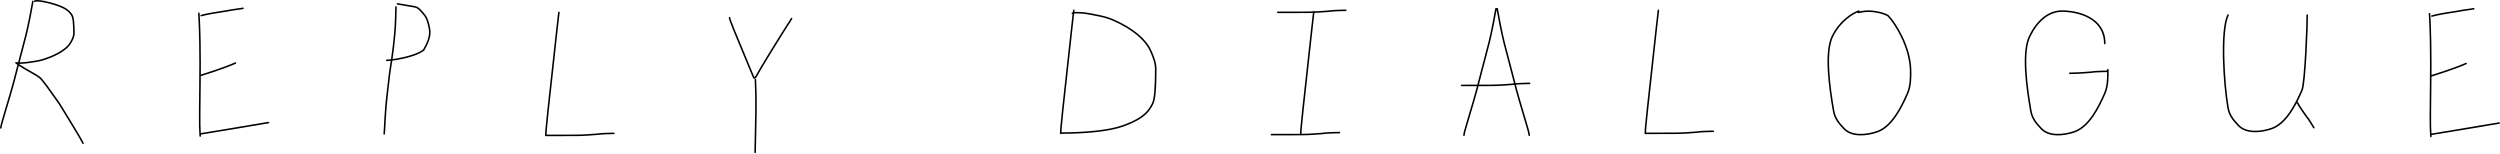
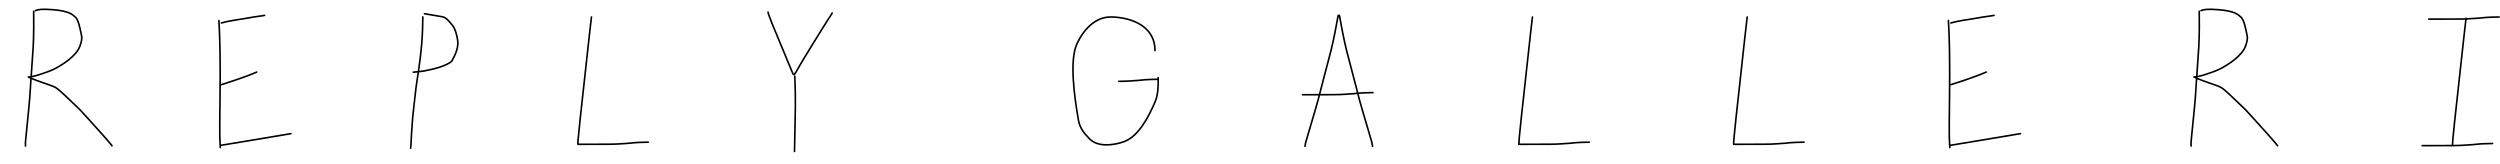
- <svg xmlns="http://www.w3.org/2000/svg" width="1578" height="97" viewBox="0 0 1578 97" fill="none">
-   <path d="M21.703 0.26C23.39 -0.252 26.112 -0.107 32.399 1.604C37.535 3.002 40.47 4.379 42.298 5.642C44.137 6.913 44.84 8.067 45.48 8.872C46.212 9.793 46.601 11.322 46.83 13.29C47.062 15.285 47.14 17.84 47.17 20.902C47.193 23.261 46.087 25.247 45.02 27.135C43.346 30.095 40.061 32.482 36.639 34.306C33.201 36.138 29.549 37.443 27.053 38.207C24.385 39.023 20.833 39.471 18.152 39.868C15.762 40.221 13.952 40.321 12.167 40.334C12.152 40.389 12.138 40.444 12.123 40.499C14.062 41.813 16.366 43.152 18.565 44.407C21.428 46.041 24.146 47.558 25.504 48.674C25.966 49.054 26.59 49.746 27.34 50.666C28.097 51.596 29.008 52.788 30.045 54.194C31.602 56.302 33.454 58.902 35.526 61.831L37.667 64.864L37.674 64.873L37.679 64.881C40.029 68.526 43.529 74.407 48.838 83.127L48.84 83.13C50.93 86.615 51.779 88.167 52.864 90.187C52.994 90.43 52.903 90.733 52.66 90.864C52.417 90.994 52.113 90.904 51.983 90.661C50.904 88.653 50.063 87.115 47.983 83.645V83.644C42.669 74.916 39.185 69.063 36.845 65.432C33.9 61.258 31.307 57.588 29.24 54.789C28.207 53.388 27.307 52.21 26.565 51.298C25.814 50.377 25.246 49.757 24.869 49.447C23.596 48.401 20.985 46.94 18.069 45.275C15.987 44.087 13.77 42.801 11.85 41.521C10.671 45.885 10.124 48.225 9.073 52.264C8.148 55.821 6.192 62.26 4.764 67.119C3.332 71.99 2.415 75.092 1.879 76.926C1.347 78.748 1.228 79.196 0.995 80.824C0.956 81.097 0.703 81.287 0.43 81.249C0.157 81.209 -0.034 80.955 0.005 80.682C0.247 78.991 0.38 78.494 0.919 76.646C1.455 74.811 2.373 71.704 3.804 66.836C5.238 61.956 7.186 55.549 8.106 52.012C9.176 47.895 9.731 45.509 10.974 40.924C10.556 40.631 10.158 40.339 9.784 40.048C9.77 40.037 9.736 40.01 9.702 39.97C9.686 39.951 9.573 39.821 9.583 39.618C9.598 39.332 9.818 39.207 9.906 39.173C9.989 39.142 10.061 39.141 10.081 39.14C10.161 39.139 10.243 39.157 10.26 39.161C10.322 39.174 10.453 39.206 10.552 39.228C10.791 39.281 11.081 39.335 11.333 39.336C11.355 39.337 11.378 39.336 11.4 39.336C13.09 33.054 14.759 26.61 15.927 22.013C17.419 16.144 19.759 3.946 20.241 0.797C20.283 0.525 20.539 0.338 20.812 0.379C21.085 0.421 21.271 0.677 21.23 0.95C20.743 4.126 18.397 16.355 16.897 22.26C15.744 26.795 14.103 33.128 12.436 39.333C14.094 39.312 15.793 39.206 18.006 38.878C20.735 38.475 24.184 38.038 26.76 37.251C29.221 36.498 32.807 35.215 36.168 33.423C39.545 31.624 42.62 29.349 44.15 26.643C45.235 24.724 46.19 22.962 46.17 20.912C46.14 17.849 46.062 15.342 45.837 13.406C45.609 11.443 45.236 10.173 44.697 9.494C44.015 8.636 43.416 7.631 41.73 6.465C40.031 5.291 37.215 3.951 32.136 2.569C25.827 0.852 23.37 0.799 21.993 1.217C21.729 1.297 21.451 1.148 21.37 0.884C21.29 0.62 21.439 0.341 21.703 0.26Z" fill="black" />
-   <path d="M944.96 5.006C944.835 5.025 944.73 5.09 944.655 5.18C944.58 5.09 944.474 5.025 944.348 5.006C944.076 4.964 943.82 5.151 943.778 5.424C943.295 8.573 940.955 20.77 939.464 26.64C938.197 31.624 936.345 38.783 934.511 45.551C933.627 48.811 933.091 50.959 932.471 53.409C926.319 53.425 922.638 53.426 922.536 53.426C922.26 53.426 922.036 53.65 922.036 53.926C922.036 54.202 922.26 54.426 922.536 54.426C922.637 54.426 926.218 54.425 932.215 54.41C932.037 55.107 931.85 55.84 931.642 56.639C930.723 60.176 928.775 66.583 927.341 71.463C925.91 76.331 924.992 79.437 924.456 81.272C923.916 83.12 923.783 83.618 923.542 85.309C923.503 85.582 923.693 85.836 923.967 85.875C924.24 85.914 924.493 85.723 924.532 85.45C924.765 83.823 924.884 83.374 925.416 81.553C925.952 79.718 926.869 76.616 928.301 71.745C929.728 66.886 931.685 60.448 932.61 56.891C932.844 55.993 933.052 55.179 933.248 54.408C935.662 54.402 938.426 54.393 941.479 54.381C947.554 54.357 950.016 53.969 953.854 53.776L953.888 53.774C954.565 53.696 955.216 53.624 955.846 53.56C956.105 54.582 956.377 55.657 956.698 56.891C957.623 60.448 959.58 66.886 961.008 71.745C962.439 76.616 963.357 79.718 963.892 81.553C964.424 83.374 964.544 83.823 964.776 85.45C964.815 85.723 965.069 85.914 965.342 85.875C965.615 85.836 965.805 85.582 965.766 85.309C965.525 83.618 965.392 83.12 964.852 81.272C964.316 79.437 963.398 76.331 961.968 71.463C960.534 66.583 958.586 60.176 957.666 56.639C957.362 55.471 957.102 54.442 956.853 53.463C958.269 53.334 959.57 53.254 960.795 53.24H960.799C962.063 53.218 963.764 53.172 965.513 53.126C965.788 53.118 966.007 52.888 966 52.612C965.992 52.337 965.762 52.119 965.486 52.126C963.736 52.172 962.04 52.218 960.781 52.24V52.241C959.478 52.256 958.098 52.343 956.604 52.48C956.076 50.391 955.568 48.394 954.798 45.551C952.964 38.783 951.111 31.624 949.845 26.64C948.353 20.77 946.013 8.573 945.53 5.424C945.488 5.151 945.233 4.964 944.96 5.006ZM944.655 6.273C945.32 10.255 947.468 21.351 948.875 26.887C950.142 31.874 951.996 39.038 953.832 45.812C954.584 48.588 955.082 50.546 955.597 52.579C955.007 52.64 954.4 52.707 953.773 52.779C949.87 52.977 947.511 53.357 941.475 53.381C938.531 53.392 935.855 53.401 933.503 53.407C934.098 51.059 934.623 48.962 935.476 45.812C937.312 39.038 939.166 31.874 940.433 26.887C941.84 21.35 943.991 10.255 944.655 6.273Z" fill="black" />
-   <path d="M125.468 7.866C125.743 7.848 125.981 8.057 125.999 8.333C126.142 10.565 126.285 12.8 126.452 17.647C126.62 22.494 126.808 29.887 126.804 40.059C126.803 42.29 126.792 44.645 126.775 47.047C130.627 45.893 139.979 42.731 142.492 41.729C143.63 41.256 144.722 40.834 145.679 40.493C146.151 40.321 146.641 40.137 148.401 39.35C148.653 39.238 148.949 39.35 149.062 39.602C149.174 39.854 149.062 40.15 148.81 40.262C147.033 41.056 146.521 41.25 146.018 41.433L146.015 41.434C145.074 41.77 143.997 42.188 142.87 42.656L142.863 42.659V42.658C140.312 43.675 130.92 46.849 127.057 48.007C126.959 48.036 126.86 48.034 126.77 48.007C126.709 56.265 126.585 64.946 126.543 70.949C126.496 77.666 126.557 80.766 126.747 83.979C126.749 83.979 126.752 83.978 126.754 83.978C126.869 83.96 127.094 83.925 127.538 83.853C128.427 83.709 130.187 83.419 133.691 82.841C140.7 81.685 154.68 79.373 169.403 76.883C169.675 76.838 169.933 77.022 169.98 77.294C170.025 77.566 169.842 77.824 169.57 77.87C154.846 80.36 140.863 82.672 133.855 83.828C130.35 84.406 128.588 84.695 127.698 84.84C127.254 84.912 127.025 84.948 126.905 84.966C126.868 84.972 126.837 84.976 126.81 84.98C126.828 85.263 126.847 85.55 126.868 85.842C126.888 86.118 126.681 86.357 126.405 86.377C126.13 86.396 125.891 86.189 125.871 85.914C125.582 81.846 125.487 78.945 125.543 70.942C125.599 62.937 125.8 50.225 125.804 40.059C125.808 29.899 125.62 22.519 125.453 17.682C125.286 12.847 125.143 10.623 125.001 8.397C124.984 8.122 125.193 7.884 125.468 7.866ZM153.303 4.73C153.573 4.672 153.838 4.843 153.897 5.113C153.955 5.383 153.784 5.648 153.514 5.707C152.142 6.003 151.621 6.051 150.386 6.208L150.385 6.207C147.242 6.623 144.598 7.069 142.734 7.431L142.723 7.433L142.712 7.435C137.698 8.174 130.221 9.391 127.162 10.339C126.898 10.421 126.618 10.274 126.536 10.01C126.455 9.747 126.602 9.466 126.865 9.384C130.013 8.408 137.573 7.182 142.559 6.447C144.443 6.081 147.103 5.634 150.257 5.215H150.26C151.5 5.058 151.98 5.016 153.303 4.73Z" fill="black" />
-   <path d="M1533.47 8.147C1533.74 8.129 1533.98 8.338 1534 8.614C1534.14 10.846 1534.28 13.081 1534.45 17.928C1534.62 22.775 1534.81 30.168 1534.8 40.34C1534.8 42.572 1534.79 44.927 1534.78 47.328C1538.63 46.174 1547.98 43.012 1550.49 42.01C1551.63 41.538 1552.72 41.115 1553.68 40.774C1554.15 40.602 1554.64 40.418 1556.4 39.632C1556.65 39.519 1556.95 39.632 1557.06 39.883C1557.17 40.135 1557.06 40.431 1556.81 40.544C1555.03 41.337 1554.52 41.532 1554.02 41.715L1554.01 41.715C1553.07 42.051 1552 42.469 1550.87 42.937L1550.86 42.94V42.939C1548.31 43.956 1538.92 47.131 1535.06 48.288C1534.96 48.317 1534.86 48.314 1534.77 48.287C1534.71 56.546 1534.59 65.228 1534.54 71.23C1534.5 77.948 1534.56 81.047 1534.75 84.26C1534.75 84.26 1534.75 84.26 1534.75 84.259C1534.87 84.242 1535.09 84.207 1535.54 84.134C1536.43 83.99 1538.19 83.701 1541.69 83.123C1548.7 81.967 1562.68 79.654 1577.4 77.165C1577.68 77.119 1577.93 77.303 1577.98 77.575C1578.03 77.847 1577.84 78.105 1577.57 78.151C1562.85 80.641 1548.86 82.953 1541.85 84.109C1538.35 84.687 1536.59 84.976 1535.7 85.121C1535.25 85.193 1535.03 85.229 1534.91 85.248C1534.87 85.253 1534.84 85.257 1534.81 85.26C1534.83 85.543 1534.85 85.831 1534.87 86.124C1534.89 86.399 1534.68 86.638 1534.41 86.658C1534.13 86.677 1533.89 86.47 1533.87 86.195C1533.58 82.127 1533.49 79.226 1533.54 71.223C1533.6 63.218 1533.8 50.506 1533.8 40.34C1533.81 30.181 1533.62 22.8 1533.45 17.963C1533.29 13.129 1533.14 10.904 1533 8.678C1532.98 8.403 1533.19 8.165 1533.47 8.147ZM1561.3 5.011C1561.57 4.953 1561.84 5.124 1561.9 5.394C1561.95 5.664 1561.78 5.93 1561.51 5.988C1560.14 6.284 1559.62 6.332 1558.39 6.489L1558.38 6.488C1555.24 6.905 1552.6 7.35 1550.73 7.713L1550.72 7.715L1550.71 7.716C1545.7 8.455 1538.22 9.672 1535.16 10.621C1534.9 10.702 1534.62 10.555 1534.54 10.292C1534.45 10.028 1534.6 9.748 1534.87 9.666C1538.01 8.69 1545.57 7.463 1550.56 6.728C1552.44 6.362 1555.1 5.915 1558.26 5.497H1558.26C1559.5 5.339 1559.98 5.297 1561.3 5.011Z" fill="black" />
-   <path d="M250.948 1.937C251.312 1.976 253.02 2.272 255.139 2.642C257.276 3.014 259.864 3.467 262.02 3.828C263.217 4.029 264.312 4.788 265.33 5.758C266.354 6.732 267.362 7.978 268.37 9.231C270.215 11.524 271.026 14.94 271.625 18.317C272.48 23.131 269.99 28.119 267.892 31.756L267.85 31.829L267.786 31.884C266.28 33.186 263.789 34.356 260.812 35.358C257.82 36.366 254.281 37.222 250.635 37.876L250.624 37.878C249.466 38.057 248.505 38.178 247.661 38.27C247.124 41.853 246.833 43.158 246.238 47.859C245.604 52.869 244.641 61.67 244.145 66.687C243.569 74.14 243.406 77.949 243.23 81.315V81.319C243.181 82.137 243.144 83.278 242.997 84.552C242.966 84.826 242.718 85.022 242.444 84.991C242.169 84.96 241.972 84.712 242.003 84.437C242.145 83.2 242.18 82.109 242.231 81.259C242.407 77.894 242.572 74.07 243.149 66.6L243.15 66.589L243.597 62.229C244.107 57.397 244.769 51.499 245.245 47.733C245.826 43.146 246.127 41.729 246.635 38.373C245.734 38.458 244.947 38.52 244.138 38.602C243.863 38.629 243.619 38.428 243.591 38.153C243.564 37.879 243.764 37.634 244.038 37.606C244.942 37.516 245.794 37.452 246.787 37.354C247.392 33.215 248.276 26.352 248.762 20.362C249.249 14.364 249.335 9.387 249.421 4.396C249.426 4.121 249.653 3.901 249.929 3.905C250.205 3.91 250.425 4.138 250.42 4.414C250.334 9.404 250.249 14.41 249.759 20.443C249.281 26.341 248.418 33.072 247.813 37.246C248.578 37.159 249.441 37.048 250.464 36.89C254.074 36.242 257.56 35.398 260.493 34.411C263.398 33.433 265.708 32.329 267.071 31.177C269.168 27.531 271.418 22.875 270.64 18.492C270.037 15.095 269.256 11.926 267.592 9.858C266.574 8.593 265.608 7.402 264.641 6.482C263.669 5.558 262.754 4.965 261.855 4.814C259.695 4.453 257.102 3.999 254.967 3.627C252.816 3.252 251.161 2.966 250.841 2.932C250.567 2.902 250.368 2.656 250.397 2.382C250.426 2.107 250.673 1.908 250.948 1.937Z" fill="black" />
-   <path d="M352.334 7.656C352.422 7.394 352.706 7.254 352.968 7.342C353.229 7.43 353.37 7.713 353.282 7.974C353.281 7.977 353.281 7.974 353.278 7.989C353.273 8.015 353.265 8.068 353.249 8.177C353.218 8.393 353.165 8.799 353.071 9.59C352.883 11.169 352.53 14.263 351.844 20.387C350.472 32.634 347.776 56.989 346.387 70.103C345.188 81.418 345.026 83.803 345.004 84.976C346.855 84.976 353.666 84.971 363.439 84.933C369.475 84.909 371.834 84.528 375.737 84.331C378.371 84.026 380.657 83.816 382.745 83.793V83.792C384.004 83.769 385.7 83.724 387.45 83.678C387.726 83.67 387.956 83.888 387.964 84.164C387.971 84.44 387.753 84.67 387.477 84.678C385.728 84.724 384.027 84.769 382.763 84.792H382.759C380.724 84.814 378.48 85.022 375.852 85.326L375.818 85.328C371.98 85.521 369.518 85.909 363.443 85.933C352.162 85.977 344.827 85.976 344.509 85.976C344.506 85.977 344.503 85.978 344.5 85.978C344.224 85.978 344 85.754 344 85.478C344 84.273 344.003 83.105 345.392 69.998C346.781 56.88 349.478 32.523 350.85 20.275C351.535 14.152 351.89 11.055 352.078 9.472C352.172 8.681 352.226 8.264 352.259 8.034C352.291 7.807 352.307 7.735 352.334 7.656Z" fill="black" />
-   <path d="M1046.33 6.341C1046.42 6.079 1046.71 5.938 1046.97 6.026C1047.23 6.114 1047.37 6.397 1047.28 6.659C1047.28 6.661 1047.28 6.658 1047.28 6.674C1047.27 6.7 1047.26 6.753 1047.25 6.861C1047.22 7.077 1047.17 7.484 1047.07 8.274C1046.88 9.854 1046.53 12.947 1045.84 19.071C1044.47 31.318 1041.78 55.673 1040.39 68.788C1039.19 80.103 1039.03 82.488 1039 83.661C1040.86 83.66 1047.67 83.656 1057.44 83.617C1063.48 83.593 1065.83 83.213 1069.74 83.016C1072.37 82.71 1074.66 82.5 1076.75 82.477V82.476C1078 82.454 1079.7 82.409 1081.45 82.362C1081.73 82.355 1081.96 82.573 1081.96 82.849C1081.97 83.124 1081.75 83.355 1081.48 83.362C1079.73 83.409 1078.03 83.454 1076.76 83.476H1076.76C1074.72 83.499 1072.48 83.706 1069.85 84.011L1069.82 84.013C1065.98 84.205 1063.52 84.593 1057.44 84.617C1046.16 84.662 1038.83 84.661 1038.51 84.661C1038.51 84.661 1038.5 84.663 1038.5 84.663C1038.22 84.663 1038 84.439 1038 84.163C1038 82.958 1038 81.79 1039.39 68.683C1040.78 55.565 1043.48 31.207 1044.85 18.96C1045.54 12.837 1045.89 9.739 1046.08 8.156C1046.17 7.366 1046.23 6.948 1046.26 6.719C1046.29 6.492 1046.31 6.42 1046.33 6.341Z" fill="black" />
-   <path d="M849.45 6C849.726 5.993 849.956 6.211 849.964 6.487C849.971 6.763 849.753 6.993 849.477 7C847.728 7.047 846.027 7.092 844.763 7.114H844.759C842.724 7.137 840.48 7.344 837.852 7.649L837.818 7.651C835.021 7.791 832.954 8.033 829.688 8.164C829.659 8.392 829.619 8.692 829.571 9.09C829.383 10.669 829.03 13.763 828.344 19.887C826.972 32.134 824.276 56.489 822.887 69.604C821.703 80.776 821.531 83.242 821.506 84.432C827.493 84.405 829.848 84.028 833.737 83.831C836.371 83.526 838.657 83.316 840.745 83.293V83.292C842.004 83.27 843.7 83.224 845.45 83.178C845.726 83.171 845.956 83.388 845.964 83.664C845.971 83.94 845.753 84.171 845.477 84.178C843.728 84.224 842.027 84.27 840.763 84.292H840.759C838.724 84.314 836.48 84.522 833.852 84.826L833.818 84.828C829.98 85.021 827.518 85.409 821.443 85.433C821.364 85.433 821.284 85.433 821.205 85.433C821.142 85.461 821.073 85.479 821 85.479C820.928 85.479 820.859 85.463 820.797 85.435C809.74 85.477 802.637 85.478 802.5 85.478C802.224 85.478 802 85.254 802 84.978C802 84.702 802.224 84.478 802.5 84.478C802.635 84.478 809.614 84.477 820.505 84.436C820.529 83.204 820.7 80.752 821.892 69.498C823.281 56.38 825.978 32.023 827.35 19.776C828.035 13.652 828.39 10.555 828.578 8.972C828.615 8.661 828.649 8.408 828.675 8.201C827.714 8.23 826.65 8.25 825.443 8.255C814.017 8.3 806.64 8.3 806.5 8.3C806.224 8.3 806 8.076 806 7.8C806 7.524 806.224 7.3 806.5 7.3C806.639 7.3 814.015 7.3 825.439 7.255C826.715 7.25 827.827 7.227 828.823 7.195C828.827 7.182 828.83 7.169 828.834 7.156C828.922 6.895 829.206 6.754 829.468 6.842C829.623 6.894 829.734 7.015 829.781 7.159C832.926 7.029 834.933 6.795 837.737 6.654C840.371 6.348 842.657 6.138 844.745 6.115V6.114C846.004 6.092 847.7 6.047 849.45 6Z" fill="black" />
-   <path d="M677.334 6.341C677.422 6.079 677.706 5.938 677.968 6.026C678.229 6.114 678.37 6.397 678.282 6.659C678.282 6.661 678.281 6.659 678.278 6.674C678.273 6.7 678.265 6.753 678.249 6.861C678.229 6.997 678.205 7.209 678.163 7.544C678.322 7.521 678.484 7.504 678.646 7.503C681.623 7.476 684.482 7.617 688.457 8.39C692.319 9.142 697.42 9.99 701.249 11.531C704.838 12.976 710.082 15.441 715.015 18.901C719.941 22.357 724.602 26.836 726.959 32.322C728.504 35.919 730.031 39.558 729.999 43.851C729.956 49.65 729.845 54.46 729.514 58.204C729.185 61.921 728.634 64.681 727.652 66.306C726.721 67.849 725.741 69.974 723.137 72.343C720.535 74.709 716.333 77.31 708.944 79.956C699.87 83.206 684.472 84.478 669.867 84.498C669.776 84.598 669.646 84.663 669.5 84.663C669.224 84.663 669 84.439 669 84.163V84C669 83.996 669.001 83.992 669.001 83.988C669.004 82.818 669.07 81.161 670.392 68.683C671.781 55.565 674.478 31.207 675.85 18.96C676.445 13.64 676.792 10.604 676.996 8.861C676.969 8.867 676.916 8.877 676.854 8.876C676.825 8.875 676.734 8.871 676.634 8.821C676.5 8.754 676.364 8.605 676.355 8.389C676.349 8.232 676.417 8.123 676.437 8.092C676.464 8.048 676.494 8.016 676.51 8C676.616 7.891 676.76 7.844 676.901 7.853C676.96 7.836 677.029 7.814 677.124 7.785C677.191 7.23 677.231 6.909 677.259 6.719C677.291 6.492 677.307 6.42 677.334 6.341ZM678.654 8.503C678.457 8.505 678.244 8.535 678.035 8.579C677.839 10.24 677.488 13.319 676.844 19.071C675.472 31.318 672.776 55.673 671.387 68.788C670.241 79.604 670.043 82.26 670.009 83.498C684.561 83.47 699.737 82.192 708.607 79.014C715.919 76.396 719.991 73.851 722.464 71.602C724.933 69.357 725.827 67.395 726.796 65.79C727.644 64.385 728.188 61.842 728.518 58.116C728.845 54.417 728.957 49.642 729 43.844C729.03 39.787 727.592 36.329 726.04 32.717C723.788 27.475 719.297 23.127 714.44 19.721C709.59 16.319 704.421 13.886 700.876 12.459C697.161 10.963 692.188 10.135 688.267 9.372C684.371 8.614 681.58 8.476 678.654 8.503Z" fill="black" />
-   <path d="M476.82 49.758C477.096 49.759 477.32 49.983 477.32 50.258C477.32 50.93 477.339 51.676 477.403 53.235L477.483 55.092V55.094C477.577 57.438 477.73 61.533 477.667 68.672C477.604 75.804 477.321 85.866 477.135 96.211C477.13 96.486 476.902 96.706 476.627 96.701C476.351 96.696 476.13 96.468 476.135 96.192C476.321 85.829 476.604 75.791 476.667 68.664C476.729 61.546 476.578 57.468 476.484 55.136C476.355 52.231 476.32 51.18 476.32 50.258C476.32 49.983 476.544 49.759 476.82 49.758ZM460.449 10.652C460.723 10.624 460.969 10.824 460.997 11.098C461.051 11.63 461.081 12.177 463.519 18.216C465.949 24.235 470.744 35.634 473.343 41.9C474.645 45.037 475.354 46.785 475.781 47.769C475.996 48.265 476.128 48.54 476.22 48.694C476.228 48.707 476.237 48.718 476.244 48.728C476.269 48.709 476.304 48.68 476.348 48.634C476.54 48.435 476.792 48.065 477.16 47.443C477.522 46.831 477.97 46.023 478.561 44.974C479.15 43.929 479.875 42.655 480.784 41.127C484.002 35.714 490.217 25.727 493.677 20.186C497.143 14.638 497.723 13.865 498.152 13.22C498.576 12.584 498.817 12.122 499.214 11.47C499.358 11.235 499.666 11.16 499.902 11.303C500.138 11.447 500.213 11.755 500.069 11.991C499.708 12.584 499.419 13.121 498.984 13.774C498.555 14.419 497.982 15.181 494.525 20.715C491.063 26.259 484.855 36.237 481.643 41.638C480.74 43.157 480.019 44.423 479.432 45.465C478.847 46.502 478.389 47.329 478.02 47.953C477.657 48.567 477.352 49.034 477.068 49.329C476.923 49.479 476.755 49.615 476.556 49.692C476.341 49.776 476.119 49.779 475.906 49.708C475.648 49.621 475.49 49.42 475.363 49.208C475.233 48.99 475.077 48.66 474.863 48.168C474.431 47.174 473.715 45.406 472.42 42.284C469.824 36.028 465.025 24.614 462.592 18.59C460.17 12.59 460.074 11.902 460.003 11.2C459.975 10.925 460.175 10.68 460.449 10.652Z" fill="black" />
-   <path d="M1173.25 7C1169.42 8.332 1161.24 13.268 1156.52 23.15C1151.77 33.114 1154.72 54.93 1157.36 70.009C1158.24 75.061 1161.16 78.226 1163.98 81.209C1168.88 86.399 1178.21 85.432 1184.78 83.192C1194.06 80.027 1200.15 67.834 1204.03 58.928C1206.02 54.355 1206.09 48.755 1205.96 43.976C1205.55 29.594 1196.55 14.804 1191.6 9.79C1189.05 8.458 1186.06 7.663 1182.07 7.177C1179.77 6.978 1176.89 6.874 1172.94 7.866" stroke="black" stroke-linecap="round" />
-   <path d="M1456.29 9C1456.57 8.992 1456.8 9.211 1456.8 9.487C1456.87 11.902 1456.54 22.636 1455.95 33.319C1455.65 38.666 1455.29 44.012 1454.88 48.309C1454.67 50.457 1454.45 52.349 1454.22 53.851C1453.99 55.332 1453.74 56.49 1453.46 57.129C1452.5 59.328 1451.4 61.733 1450.16 64.158C1450.26 64.199 1450.35 64.27 1450.41 64.371C1452.79 68.524 1454.04 69.946 1455.75 72.56C1457.05 74.225 1458.13 75.704 1458.97 77.142C1459.49 77.999 1460.19 79.147 1460.92 80.334C1461.06 80.57 1460.99 80.878 1460.75 81.023C1460.52 81.167 1460.21 81.093 1460.07 80.858C1459.34 79.673 1458.63 78.519 1458.12 77.656L1458.11 77.652C1457.3 76.268 1456.25 74.827 1454.95 73.163L1454.94 73.148L1454.93 73.13C1453.29 70.635 1451.99 69.115 1449.67 65.094C1448.51 67.278 1447.23 69.459 1445.81 71.499C1442.62 76.09 1438.7 80.033 1433.91 81.666C1430.58 82.8 1426.55 83.617 1422.71 83.487C1418.87 83.358 1415.16 82.28 1412.59 79.553C1409.77 76.572 1406.75 73.31 1405.84 68.096C1404.51 60.527 1403.32 48.365 1403.05 36.848C1402.92 31.089 1403.02 25.48 1403.45 20.681C1403.88 15.898 1404.65 11.861 1405.88 9.284C1406 9.036 1406.29 8.93 1406.54 9.049C1406.79 9.168 1406.9 9.467 1406.78 9.716C1405.63 12.121 1404.88 16.005 1404.45 20.77C1404.02 25.519 1403.92 31.088 1404.05 36.825C1404.32 48.302 1405.51 60.413 1406.82 67.924C1407.68 72.813 1410.49 75.881 1413.31 78.866C1415.64 81.33 1419.05 82.363 1422.74 82.487C1426.43 82.612 1430.34 81.825 1433.59 80.719C1438.08 79.187 1441.84 75.451 1444.99 70.928C1448.13 66.413 1450.61 61.175 1452.54 56.729C1452.76 56.225 1453 55.191 1453.23 53.697C1453.46 52.223 1453.67 50.352 1453.88 48.213C1454.29 43.936 1454.66 38.605 1454.95 33.264C1455.54 22.573 1455.87 11.88 1455.8 9.514C1455.8 9.238 1456.01 9.008 1456.29 9Z" fill="black" />
-   <path d="M1301.5 6.5C1306.46 6.5 1313.31 7.508 1318.94 10.625C1324.6 13.757 1329.03 19.033 1329.03 27.5C1329.03 27.776 1328.81 28 1328.53 28C1328.25 28 1328.03 27.776 1328.03 27.5C1328.03 19.467 1323.86 14.493 1318.46 11.5C1313.03 8.492 1306.36 7.5 1301.5 7.5C1293.28 7.5 1286.15 13.567 1281.48 23.365C1279.16 28.222 1278.69 36.051 1279.17 44.634C1279.64 53.188 1281.03 62.39 1282.35 69.924C1283.2 74.813 1286.02 77.88 1288.84 80.865C1291.17 83.329 1294.58 84.363 1298.27 84.487C1301.96 84.612 1305.87 83.825 1309.11 82.719C1313.61 81.187 1317.37 77.451 1320.52 72.928C1323.66 68.413 1326.13 63.175 1328.07 58.728C1329.81 54.736 1330.05 49.913 1329.99 45.513C1328.42 45.554 1326.91 45.594 1325.76 45.614H1325.76C1323.73 45.636 1321.48 45.844 1318.85 46.148L1318.84 46.149L1318.82 46.15C1314.98 46.343 1312.52 46.731 1306.44 46.755C1306.17 46.756 1305.94 46.533 1305.94 46.257C1305.94 45.981 1306.16 45.756 1306.44 45.755C1312.47 45.731 1314.83 45.351 1318.74 45.153C1321.37 44.848 1323.66 44.638 1325.75 44.615V44.614C1326.89 44.594 1328.39 44.554 1329.97 44.512C1329.97 44.337 1329.96 44.163 1329.96 43.99C1329.95 43.714 1330.17 43.484 1330.44 43.477C1330.72 43.469 1330.95 43.686 1330.96 43.962C1331.09 48.736 1331.03 54.441 1328.99 59.128C1327.04 63.587 1324.53 68.899 1321.34 73.498C1318.15 78.089 1314.23 82.032 1309.44 83.665C1306.11 84.799 1302.08 85.617 1298.23 85.487C1294.4 85.358 1290.69 84.279 1288.11 81.553C1285.3 78.572 1282.28 75.31 1281.36 70.096C1280.04 62.55 1278.64 53.303 1278.17 44.688C1277.7 36.103 1278.14 28.042 1280.57 22.935C1285.33 12.97 1292.72 6.5 1301.5 6.5Z" fill="black" />
+ <svg xmlns="http://www.w3.org/2000/svg" width="1525" height="100" viewBox="0 0 1525 100" fill="none">
+   <path d="M21.372 6.074C22.933 5.256 25.635 4.892 32.13 5.401C37.437 5.817 40.577 6.623 42.608 7.524C44.652 8.43 45.558 9.432 46.336 10.104C47.227 10.872 47.895 12.302 48.487 14.193C49.087 16.11 49.639 18.605 50.239 21.608C50.701 23.921 49.985 26.079 49.288 28.133C48.195 31.353 45.413 34.31 42.391 36.74C39.355 39.181 36.01 41.143 33.7 42.359C31.231 43.657 27.825 44.76 25.265 45.649C22.982 46.442 21.222 46.878 19.471 47.223C19.467 47.28 19.463 47.337 19.459 47.394C21.609 48.323 24.122 49.209 26.515 50.032C29.634 51.104 32.587 52.088 34.129 52.932C34.654 53.219 35.396 53.782 36.304 54.547C37.221 55.319 38.337 56.321 39.619 57.508C41.541 59.29 43.845 61.498 46.426 63.99L49.096 66.571L49.104 66.578L49.111 66.586C52.099 69.729 56.634 74.855 63.475 82.432L63.477 82.435C66.18 85.469 67.303 86.836 68.745 88.618C68.919 88.833 68.886 89.147 68.672 89.321C68.457 89.494 68.142 89.462 67.968 89.248C66.534 87.476 65.422 86.121 62.731 83.1L62.731 83.099C55.884 75.515 51.37 70.413 48.394 67.282C44.723 63.73 41.491 60.608 38.939 58.242C37.662 57.059 36.559 56.069 35.66 55.312C34.751 54.547 34.077 54.043 33.649 53.809C32.203 53.018 29.366 52.07 26.19 50.978C23.924 50.198 21.506 49.349 19.38 48.448C19.036 52.956 18.934 55.356 18.655 59.521C18.409 63.188 17.687 69.878 17.189 74.918C16.691 79.971 16.367 83.189 16.183 85.092C16 86.98 15.966 87.443 16.041 89.085C16.053 89.361 15.84 89.595 15.565 89.608C15.289 89.621 15.054 89.407 15.042 89.131C14.964 87.425 15.002 86.911 15.188 84.995C15.372 83.092 15.695 79.869 16.194 74.82C16.693 69.758 17.413 63.1 17.657 59.454C17.942 55.209 18.042 52.761 18.409 48.025C17.944 47.815 17.498 47.602 17.077 47.386C17.06 47.378 17.022 47.358 16.982 47.325C16.962 47.309 16.826 47.202 16.799 47.001C16.76 46.717 16.953 46.554 17.034 46.504C17.109 46.458 17.179 46.443 17.199 46.439C17.277 46.422 17.362 46.425 17.378 46.426C17.442 46.427 17.576 46.434 17.678 46.438C17.923 46.445 18.218 46.444 18.466 46.398C18.487 46.394 18.509 46.39 18.531 46.386C19.021 39.899 19.459 33.256 19.75 28.523C20.122 22.478 20.148 10.058 20.035 6.874C20.026 6.599 20.242 6.367 20.518 6.357C20.794 6.348 21.025 6.564 21.035 6.84C21.148 10.051 21.123 22.503 20.749 28.584C20.462 33.255 20.03 39.783 19.548 46.189C21.173 45.86 22.823 45.439 24.936 44.705C27.542 43.8 30.85 42.728 33.233 41.474C35.511 40.276 38.795 38.347 41.764 35.96C44.745 33.563 47.343 30.755 48.342 27.811C49.05 25.723 49.66 23.815 49.258 21.804C48.658 18.801 48.115 16.352 47.532 14.492C46.942 12.606 46.34 11.428 45.683 10.861C44.853 10.145 44.078 9.269 42.203 8.438C40.316 7.601 37.299 6.81 32.052 6.398C25.533 5.887 23.11 6.292 21.835 6.96C21.59 7.088 21.289 6.994 21.161 6.749C21.033 6.505 21.127 6.202 21.372 6.074Z" fill="black" />
+   <path d="M1342.38 6.074C1343.94 5.256 1346.64 4.892 1353.14 5.401C1358.45 5.817 1361.59 6.623 1363.62 7.523C1365.66 8.43 1366.57 9.432 1367.35 10.103C1368.24 10.872 1368.9 12.303 1369.5 14.193C1370.1 16.109 1370.65 18.605 1371.25 21.608C1371.71 23.921 1370.99 26.079 1370.3 28.133C1369.2 31.353 1366.42 34.31 1363.4 36.74C1360.36 39.181 1357.02 41.143 1354.71 42.359C1352.24 43.657 1348.83 44.76 1346.27 45.649C1343.99 46.442 1342.23 46.878 1340.48 47.222C1340.48 47.28 1340.47 47.337 1340.47 47.394C1342.62 48.323 1345.13 49.209 1347.52 50.032C1350.64 51.104 1353.6 52.088 1355.14 52.932C1355.66 53.219 1356.4 53.782 1357.31 54.547C1358.23 55.319 1359.35 56.321 1360.63 57.508C1362.55 59.29 1364.85 61.498 1367.44 63.99L1370.1 66.571L1370.11 66.578L1370.12 66.586C1373.11 69.729 1377.64 74.855 1384.48 82.432L1384.49 82.435C1387.19 85.469 1388.31 86.836 1389.75 88.618C1389.93 88.832 1389.89 89.147 1389.68 89.321C1389.47 89.494 1389.15 89.462 1388.98 89.248C1387.54 87.476 1386.43 86.121 1383.74 83.1L1383.74 83.099C1376.89 75.515 1372.38 70.413 1369.4 67.282C1365.73 63.73 1362.5 60.607 1359.95 58.242C1358.67 57.059 1357.57 56.069 1356.67 55.312C1355.76 54.547 1355.09 54.043 1354.66 53.809C1353.21 53.018 1350.37 52.07 1347.2 50.977C1344.93 50.198 1342.51 49.349 1340.39 48.449C1340.05 52.956 1339.94 55.356 1339.66 59.521C1339.42 63.188 1338.7 69.878 1338.2 74.918C1337.7 79.971 1337.38 83.189 1337.19 85.092C1337.01 86.98 1336.97 87.443 1337.05 89.085C1337.06 89.361 1336.85 89.595 1336.57 89.608C1336.3 89.621 1336.06 89.407 1336.05 89.131C1335.97 87.425 1336.01 86.911 1336.2 84.995C1336.38 83.092 1336.7 79.869 1337.2 74.82C1337.7 69.758 1338.42 63.1 1338.67 59.454C1338.95 55.209 1339.05 52.761 1339.42 48.025L1339.42 48.024C1338.95 47.814 1338.51 47.602 1338.09 47.386C1338.07 47.378 1338.03 47.358 1337.99 47.325C1337.97 47.31 1337.84 47.203 1337.81 47.001C1337.77 46.717 1337.96 46.553 1338.04 46.504C1338.12 46.458 1338.19 46.443 1338.21 46.439C1338.29 46.422 1338.37 46.425 1338.39 46.426C1338.45 46.427 1338.59 46.434 1338.69 46.438C1338.93 46.445 1339.23 46.444 1339.47 46.398C1339.5 46.394 1339.52 46.39 1339.54 46.386C1340.03 39.899 1340.47 33.256 1340.76 28.523C1341.13 22.478 1341.16 10.059 1341.04 6.874C1341.03 6.598 1341.25 6.367 1341.53 6.357C1341.8 6.348 1342.03 6.564 1342.04 6.84C1342.16 10.052 1342.13 22.503 1341.76 28.584C1341.47 33.255 1341.04 39.782 1340.56 46.188C1342.18 45.859 1343.83 45.439 1345.95 44.705C1348.55 43.8 1351.86 42.728 1354.24 41.474C1356.52 40.275 1359.8 38.347 1362.77 35.96C1365.75 33.563 1368.35 30.755 1369.35 27.811C1370.06 25.723 1370.67 23.815 1370.27 21.804C1369.67 18.801 1369.12 16.352 1368.54 14.492C1367.95 12.606 1367.35 11.428 1366.69 10.861C1365.86 10.145 1365.09 9.269 1363.21 8.438C1361.32 7.601 1358.31 6.81 1353.06 6.398C1346.54 5.887 1344.12 6.293 1342.84 6.96C1342.6 7.088 1342.3 6.993 1342.17 6.749C1342.04 6.505 1342.14 6.202 1342.38 6.074Z" fill="black" />
+   <path d="M816.969 8.869C816.844 8.888 816.739 8.953 816.664 9.043C816.589 8.953 816.482 8.888 816.357 8.869C816.084 8.827 815.829 9.014 815.787 9.287C815.304 12.436 812.964 24.633 811.472 30.503C810.206 35.487 808.353 42.647 806.519 49.414C805.636 52.674 805.1 54.823 804.479 57.273C798.328 57.288 794.647 57.289 794.545 57.289C794.269 57.289 794.045 57.513 794.045 57.789C794.045 58.065 794.269 58.289 794.545 58.289C794.646 58.289 798.227 58.288 804.223 58.273C804.046 58.97 803.859 59.704 803.651 60.502C802.731 64.039 800.784 70.446 799.349 75.326C797.919 80.194 797.001 83.3 796.465 85.136C795.925 86.984 795.792 87.481 795.551 89.172C795.512 89.445 795.702 89.699 795.975 89.738C796.249 89.777 796.502 89.587 796.541 89.314C796.773 87.686 796.893 87.238 797.425 85.416C797.96 83.581 798.878 80.48 800.309 75.608C801.737 70.749 803.694 64.311 804.619 60.754C804.852 59.856 805.06 59.042 805.257 58.272C807.671 58.265 810.435 58.256 813.488 58.244C819.562 58.22 822.025 57.832 825.863 57.64L825.896 57.638C826.573 57.559 827.225 57.487 827.854 57.423C828.113 58.445 828.386 59.521 828.707 60.754C829.632 64.311 831.589 70.75 833.016 75.608C834.448 80.479 835.365 83.581 835.901 85.416C836.433 87.237 836.552 87.686 836.785 89.314C836.824 89.586 837.077 89.777 837.35 89.738C837.624 89.699 837.814 89.445 837.775 89.172C837.534 87.481 837.401 86.983 836.861 85.136C836.325 83.3 835.407 80.194 833.976 75.326C832.542 70.446 830.594 64.039 829.675 60.502C829.371 59.334 829.11 58.305 828.862 57.326C830.277 57.198 831.579 57.117 832.804 57.103H832.807C834.071 57.081 835.772 57.036 837.521 56.989C837.797 56.982 838.016 56.752 838.009 56.476C838.001 56.2 837.771 55.982 837.495 55.989C835.744 56.036 834.049 56.081 832.79 56.103V56.105C831.487 56.119 830.107 56.206 828.613 56.344C828.084 54.254 827.577 52.257 826.806 49.414C824.973 42.647 823.12 35.487 821.853 30.503C820.362 24.634 818.022 12.437 817.539 9.287C817.497 9.014 817.241 8.827 816.969 8.869ZM816.664 10.137C817.328 14.119 819.477 25.214 820.884 30.75C822.151 35.738 824.005 42.902 825.841 49.676C826.593 52.451 827.091 54.409 827.605 56.442C827.016 56.503 826.409 56.57 825.782 56.643C821.879 56.84 819.52 57.22 813.484 57.244C810.54 57.256 807.864 57.264 805.512 57.27C806.106 54.922 806.632 52.825 807.485 49.676C809.321 42.902 811.175 35.738 812.442 30.75C813.849 25.213 816 14.118 816.664 10.137Z" fill="black" />
+   <path d="M133.477 12.01C133.752 11.993 133.99 12.202 134.008 12.477C134.151 14.709 134.293 16.944 134.461 21.792C134.628 26.638 134.816 34.031 134.813 44.204C134.812 46.435 134.8 48.79 134.784 51.191C138.635 50.037 147.988 46.875 150.501 45.874C151.639 45.401 152.731 44.979 153.688 44.637C154.159 44.466 154.65 44.281 156.41 43.495C156.662 43.382 156.958 43.495 157.07 43.747C157.183 43.999 157.07 44.294 156.818 44.407C155.042 45.2 154.53 45.395 154.026 45.578L154.023 45.579C153.083 45.914 152.006 46.332 150.879 46.8L150.872 46.803V46.802C148.321 47.819 138.929 50.994 135.065 52.151C134.968 52.18 134.869 52.178 134.778 52.151C134.718 60.41 134.594 69.091 134.552 75.093C134.505 81.811 134.566 84.91 134.756 88.124C134.758 88.123 134.76 88.123 134.763 88.123C134.878 88.105 135.103 88.07 135.547 87.998C136.435 87.853 138.196 87.564 141.7 86.986C148.709 85.83 162.689 83.518 177.412 81.028C177.684 80.982 177.942 81.166 177.988 81.438C178.034 81.71 177.851 81.968 177.579 82.014C162.854 84.504 148.872 86.816 141.863 87.972C138.359 88.55 136.597 88.839 135.707 88.984C135.263 89.056 135.034 89.093 134.914 89.111C134.877 89.117 134.846 89.121 134.818 89.125C134.837 89.407 134.856 89.694 134.877 89.987C134.897 90.262 134.689 90.501 134.414 90.521C134.139 90.541 133.9 90.334 133.88 90.058C133.591 85.99 133.496 83.09 133.552 75.087C133.608 67.081 133.809 54.369 133.813 44.204C133.816 34.044 133.629 26.663 133.462 21.827C133.295 16.992 133.152 14.767 133.01 12.542C132.992 12.266 133.201 12.028 133.477 12.01ZM161.312 8.875C161.581 8.816 161.847 8.988 161.905 9.257C161.964 9.527 161.792 9.793 161.523 9.851C160.151 10.147 159.63 10.195 158.395 10.352L158.394 10.351C155.251 10.768 152.607 11.214 150.743 11.576L150.731 11.578L150.721 11.58C145.706 12.319 138.23 13.536 135.171 14.484C134.907 14.566 134.627 14.418 134.545 14.155C134.463 13.891 134.611 13.611 134.874 13.529C138.022 12.553 145.582 11.326 150.567 10.591C152.452 10.226 155.111 9.778 158.266 9.36H158.269C159.509 9.203 159.989 9.16 161.312 8.875Z" fill="black" />
+   <path d="M1188.48 12.01C1188.75 11.993 1188.99 12.202 1189.01 12.477C1189.15 14.709 1189.29 16.944 1189.46 21.792C1189.63 26.638 1189.82 34.031 1189.81 44.204C1189.81 46.435 1189.8 48.79 1189.78 51.191C1193.64 50.038 1202.99 46.876 1205.5 45.874C1206.64 45.401 1207.73 44.979 1208.69 44.637C1209.16 44.466 1209.65 44.281 1211.41 43.495C1211.66 43.382 1211.96 43.495 1212.07 43.747C1212.18 43.999 1212.07 44.294 1211.82 44.407C1210.04 45.2 1209.53 45.395 1209.03 45.578L1209.02 45.579C1208.08 45.914 1207.01 46.332 1205.88 46.8L1205.87 46.803V46.802C1203.32 47.819 1193.93 50.994 1190.07 52.151C1189.97 52.18 1189.87 52.178 1189.78 52.15C1189.72 60.409 1189.59 69.091 1189.55 75.093C1189.5 81.811 1189.57 84.91 1189.76 88.124C1189.76 88.123 1189.76 88.123 1189.76 88.123C1189.88 88.105 1190.1 88.07 1190.55 87.998C1191.44 87.853 1193.2 87.564 1196.7 86.986C1203.71 85.83 1217.69 83.518 1232.41 81.028C1232.68 80.982 1232.94 81.166 1232.99 81.438C1233.03 81.71 1232.85 81.968 1232.58 82.014C1217.85 84.504 1203.87 86.816 1196.86 87.972C1193.36 88.55 1191.6 88.839 1190.71 88.984C1190.26 89.056 1190.03 89.093 1189.91 89.111C1189.88 89.117 1189.85 89.121 1189.82 89.125C1189.84 89.407 1189.86 89.694 1189.88 89.987C1189.9 90.262 1189.69 90.501 1189.41 90.521C1189.14 90.54 1188.9 90.334 1188.88 90.058C1188.59 85.99 1188.5 83.09 1188.55 75.087C1188.61 67.081 1188.81 54.369 1188.81 44.204C1188.82 34.044 1188.63 26.663 1188.46 21.827C1188.29 16.992 1188.15 14.767 1188.01 12.542C1187.99 12.266 1188.2 12.028 1188.48 12.01ZM1216.31 8.875C1216.58 8.816 1216.85 8.988 1216.91 9.257C1216.96 9.527 1216.79 9.793 1216.52 9.851C1215.15 10.147 1214.63 10.195 1213.39 10.352L1213.39 10.351C1210.25 10.768 1207.61 11.214 1205.74 11.576L1205.73 11.578L1205.72 11.58C1200.71 12.319 1193.23 13.536 1190.17 14.484C1189.91 14.566 1189.63 14.418 1189.54 14.155C1189.46 13.891 1189.61 13.611 1189.87 13.529C1193.02 12.553 1200.58 11.326 1205.57 10.591C1207.45 10.226 1210.11 9.778 1213.27 9.36H1213.27C1214.51 9.203 1214.99 9.16 1216.31 8.875Z" fill="black" />
+   <path d="M258.956 7.866C259.321 7.905 261.029 8.201 263.148 8.57C265.285 8.943 267.873 9.396 270.029 9.757C271.226 9.957 272.32 10.717 273.339 11.687C274.363 12.661 275.37 13.906 276.379 15.16C278.224 17.453 279.035 20.869 279.634 24.246C280.489 29.059 277.999 34.048 275.901 37.684L275.859 37.758L275.795 37.812C274.288 39.115 271.798 40.284 268.821 41.287C265.829 42.294 262.29 43.151 258.644 43.805L258.633 43.807C257.475 43.986 256.514 44.107 255.669 44.199C255.132 47.781 254.841 49.087 254.246 53.788C253.612 58.797 252.65 67.599 252.154 72.616C251.578 80.068 251.415 83.877 251.239 87.244V87.248C251.189 88.065 251.152 89.207 251.006 90.48C250.975 90.754 250.727 90.951 250.453 90.92C250.178 90.888 249.981 90.64 250.012 90.366C250.154 89.129 250.188 88.038 250.24 87.187C250.416 83.823 250.58 79.999 251.158 72.528L251.159 72.517L251.606 68.158C252.116 63.325 252.778 57.428 253.254 53.662C253.835 49.075 254.136 47.658 254.644 44.302C253.742 44.387 252.956 44.449 252.147 44.53C251.872 44.558 251.628 44.357 251.6 44.082C251.572 43.807 251.772 43.563 252.047 43.535C252.951 43.444 253.803 43.38 254.796 43.283C255.401 39.144 256.285 32.281 256.771 26.291C257.257 20.293 257.344 15.316 257.43 10.325C257.435 10.049 257.662 9.829 257.938 9.834C258.214 9.839 258.434 10.067 258.429 10.343C258.343 15.333 258.257 20.339 257.768 26.372C257.289 32.27 256.427 39 255.822 43.175C256.586 43.088 257.449 42.977 258.473 42.818C262.083 42.171 265.569 41.327 268.501 40.34C271.407 39.361 273.717 38.258 275.079 37.105C277.177 33.459 279.427 28.804 278.649 24.421C278.046 21.023 277.265 17.855 275.601 15.787C274.583 14.522 273.617 13.331 272.65 12.411C271.678 11.486 270.763 10.894 269.864 10.743C267.704 10.381 265.111 9.928 262.976 9.556C260.825 9.181 259.17 8.895 258.85 8.86C258.576 8.831 258.377 8.585 258.406 8.31C258.435 8.036 258.682 7.837 258.956 7.866Z" fill="black" />
+   <path d="M360.343 10.204C360.431 9.942 360.715 9.801 360.977 9.89C361.238 9.978 361.379 10.261 361.291 10.522C361.29 10.524 361.29 10.522 361.287 10.537C361.282 10.563 361.273 10.616 361.258 10.725C361.227 10.941 361.174 11.347 361.08 12.138C360.892 13.717 360.538 16.811 359.853 22.934C358.481 35.182 355.784 59.537 354.396 72.651C353.197 83.966 353.035 86.351 353.013 87.524C354.864 87.523 361.674 87.519 371.448 87.48C377.484 87.457 379.843 87.076 383.746 86.879C386.38 86.573 388.666 86.364 390.754 86.341V86.34C392.013 86.317 393.708 86.272 395.459 86.225C395.735 86.218 395.965 86.436 395.973 86.712C395.98 86.988 395.761 87.218 395.485 87.225C393.736 87.272 392.036 87.317 390.771 87.34H390.768C388.733 87.362 386.489 87.569 383.86 87.874L383.827 87.876C379.989 88.068 377.527 88.456 371.452 88.48C360.171 88.525 352.836 88.524 352.518 88.524C352.515 88.524 352.512 88.526 352.509 88.526C352.233 88.526 352.009 88.302 352.009 88.026C352.009 86.821 352.012 85.653 353.4 72.546C354.79 59.428 357.487 35.071 358.858 22.823C359.544 16.7 359.898 13.603 360.087 12.019C360.181 11.229 360.235 10.811 360.268 10.582C360.3 10.355 360.316 10.283 360.343 10.204Z" fill="black" />
+   <path d="M1065.34 10.204C1065.43 9.942 1065.71 9.801 1065.98 9.89C1066.24 9.978 1066.38 10.261 1066.29 10.522C1066.29 10.524 1066.29 10.522 1066.29 10.537C1066.28 10.563 1066.27 10.616 1066.26 10.725C1066.23 10.941 1066.17 11.347 1066.08 12.138C1065.89 13.717 1065.54 16.811 1064.85 22.934C1063.48 35.182 1060.78 59.537 1059.4 72.651C1058.2 83.966 1058.03 86.351 1058.01 87.524C1059.86 87.523 1066.67 87.519 1076.45 87.48C1082.48 87.457 1084.84 87.076 1088.75 86.879C1091.38 86.573 1093.67 86.364 1095.75 86.341V86.34C1097.01 86.317 1098.71 86.272 1100.46 86.225C1100.73 86.218 1100.97 86.436 1100.97 86.712C1100.98 86.988 1100.76 87.218 1100.49 87.225C1098.74 87.272 1097.04 87.317 1095.77 87.34H1095.77C1093.73 87.362 1091.49 87.569 1088.86 87.874L1088.83 87.876C1084.99 88.068 1082.53 88.456 1076.45 88.48C1065.17 88.525 1057.84 88.524 1057.52 88.524C1057.51 88.524 1057.51 88.526 1057.51 88.526C1057.23 88.526 1057.01 88.302 1057.01 88.026C1057.01 86.821 1057.01 85.653 1058.4 72.546C1059.79 59.428 1062.49 35.071 1063.86 22.823C1064.54 16.7 1064.9 13.603 1065.09 12.019C1065.18 11.229 1065.23 10.811 1065.27 10.582C1065.3 10.355 1065.32 10.283 1065.34 10.204Z" fill="black" />
+   <path d="M934.343 10.204C934.431 9.942 934.715 9.801 934.977 9.89C935.238 9.978 935.379 10.261 935.291 10.522C935.29 10.524 935.29 10.522 935.287 10.537C935.282 10.563 935.273 10.616 935.258 10.725C935.227 10.941 935.174 11.347 935.08 12.138C934.892 13.717 934.538 16.811 933.853 22.934C932.481 35.182 929.784 59.537 928.396 72.651C927.197 83.966 927.035 86.351 927.013 87.524C928.864 87.523 935.674 87.519 945.448 87.48C951.484 87.457 953.843 87.076 957.746 86.879C960.38 86.573 962.666 86.364 964.754 86.341V86.34C966.013 86.317 967.708 86.272 969.459 86.225C969.735 86.218 969.965 86.436 969.973 86.712C969.98 86.988 969.761 87.218 969.485 87.225C967.736 87.272 966.036 87.317 964.771 87.34H964.768C962.733 87.362 960.489 87.569 957.86 87.874L957.827 87.876C953.989 88.068 951.527 88.456 945.452 88.48C934.171 88.525 926.836 88.524 926.518 88.524C926.515 88.524 926.512 88.526 926.509 88.526C926.233 88.526 926.009 88.302 926.009 88.026C926.009 86.821 926.012 85.653 927.4 72.546C928.79 59.428 931.487 35.071 932.858 22.823C933.544 16.7 933.898 13.603 934.087 12.019C934.181 11.229 934.235 10.811 934.268 10.582C934.3 10.355 934.316 10.283 934.343 10.204Z" fill="black" />
+   <path d="M1524.46 9.863C1524.73 9.856 1524.97 10.074 1524.97 10.35C1524.98 10.626 1524.76 10.856 1524.49 10.864C1522.74 10.91 1521.04 10.955 1519.77 10.978H1519.77C1517.73 11 1515.49 11.207 1512.86 11.512L1512.83 11.514C1510.03 11.654 1507.96 11.896 1504.7 12.027C1504.67 12.255 1504.63 12.556 1504.58 12.953C1504.39 14.533 1504.04 17.627 1503.35 23.75C1501.98 35.997 1499.28 60.352 1497.9 73.467C1496.71 84.639 1496.54 87.105 1496.51 88.295C1502.5 88.269 1504.86 87.891 1508.75 87.695C1511.38 87.389 1513.67 87.18 1515.75 87.156V87.156C1517.01 87.133 1518.71 87.088 1520.46 87.041C1520.73 87.034 1520.97 87.252 1520.97 87.528C1520.98 87.804 1520.76 88.034 1520.49 88.041C1518.74 88.088 1517.04 88.133 1515.77 88.156H1515.77C1513.73 88.178 1511.49 88.385 1508.86 88.69L1508.83 88.692C1504.99 88.884 1502.53 89.272 1496.45 89.296C1496.37 89.296 1496.29 89.296 1496.21 89.296C1496.15 89.325 1496.08 89.342 1496.01 89.342C1495.94 89.342 1495.87 89.326 1495.81 89.298C1484.75 89.341 1477.65 89.341 1477.51 89.341C1477.23 89.341 1477.01 89.117 1477.01 88.841C1477.01 88.565 1477.23 88.341 1477.51 88.341C1477.64 88.341 1484.62 88.341 1495.51 88.299C1495.54 87.068 1495.71 84.615 1496.9 73.362C1498.29 60.244 1500.99 35.886 1502.36 23.639C1503.04 17.515 1503.4 14.418 1503.59 12.835C1503.62 12.524 1503.66 12.271 1503.68 12.065C1502.72 12.094 1501.66 12.114 1500.45 12.118C1489.03 12.164 1481.65 12.163 1481.51 12.163C1481.23 12.163 1481.01 11.939 1481.01 11.663C1481.01 11.387 1481.23 11.163 1481.51 11.163C1481.65 11.163 1489.02 11.164 1500.45 11.118C1501.72 11.113 1502.84 11.091 1503.83 11.059C1503.84 11.046 1503.84 11.033 1503.84 11.02C1503.93 10.758 1504.21 10.617 1504.48 10.705C1504.63 10.757 1504.74 10.879 1504.79 11.023C1507.94 10.892 1509.94 10.658 1512.75 10.517C1515.38 10.212 1517.67 10.002 1519.75 9.979V9.978C1521.01 9.955 1522.71 9.91 1524.46 9.863Z" fill="black" />
+   <path d="M484.829 45.972C485.105 45.973 485.329 46.196 485.329 46.472C485.329 47.144 485.348 47.89 485.412 49.449L485.492 51.306V51.308C485.586 53.651 485.738 57.747 485.675 64.886C485.612 72.018 485.33 82.08 485.144 92.424C485.139 92.7 484.911 92.92 484.635 92.915C484.359 92.91 484.139 92.682 484.144 92.406C484.33 82.043 484.612 72.005 484.675 64.878C484.738 57.76 484.587 53.682 484.493 51.35C484.364 48.444 484.329 47.394 484.329 46.472C484.329 46.196 484.553 45.972 484.829 45.972ZM468.458 6.866C468.732 6.838 468.977 7.038 469.005 7.312C469.059 7.844 469.089 8.391 471.528 14.43C473.958 20.448 478.753 31.848 481.352 38.114C482.654 41.251 483.362 42.999 483.79 43.983C484.005 44.478 484.137 44.754 484.229 44.908C484.237 44.921 484.246 44.932 484.253 44.942C484.278 44.923 484.313 44.894 484.357 44.848C484.549 44.649 484.801 44.279 485.169 43.657C485.53 43.045 485.979 42.237 486.57 41.188C487.159 40.143 487.884 38.869 488.793 37.34C492.011 31.928 498.225 21.941 501.686 16.4C505.152 10.852 505.731 10.079 506.161 9.434C506.584 8.798 506.826 8.336 507.223 7.684C507.367 7.449 507.675 7.374 507.911 7.517C508.147 7.661 508.221 7.969 508.078 8.205C507.717 8.797 507.428 9.335 506.993 9.988C506.564 10.633 505.991 11.395 502.534 16.929C499.071 22.473 492.864 32.451 489.652 37.852C488.749 39.371 488.028 40.637 487.441 41.678C486.856 42.716 486.398 43.543 486.029 44.167C485.666 44.781 485.361 45.248 485.077 45.543C484.932 45.693 484.764 45.828 484.565 45.906C484.35 45.99 484.128 45.993 483.915 45.922C483.656 45.835 483.499 45.634 483.372 45.422C483.242 45.204 483.085 44.874 482.872 44.382C482.44 43.388 481.724 41.62 480.428 38.498C477.833 32.242 473.033 20.828 470.601 14.804C468.178 8.804 468.083 8.115 468.011 7.414C467.984 7.139 468.183 6.894 468.458 6.866Z" fill="black" />
+   <path d="M677.509 9.863C682.471 9.863 689.321 10.871 694.949 13.988C700.604 17.12 705.038 22.396 705.038 30.863C705.038 31.139 704.814 31.363 704.538 31.363C704.262 31.363 704.038 31.139 704.038 30.863C704.038 22.831 699.869 17.856 694.465 14.863C689.034 11.855 682.368 10.863 677.509 10.863C669.285 10.864 662.162 16.93 657.484 26.729C655.166 31.585 654.703 39.414 655.175 47.997C655.646 56.552 657.039 65.753 658.357 73.287C659.214 78.176 662.028 81.243 664.849 84.228C667.177 86.692 670.584 87.726 674.277 87.851C677.967 87.975 681.879 87.188 685.123 86.082C689.615 84.55 693.381 80.814 696.525 76.291C699.664 71.776 702.141 66.538 704.08 62.092C705.821 58.099 706.063 53.276 705.999 48.876C704.424 48.918 702.918 48.957 701.772 48.977H701.769C699.734 49 697.489 49.207 694.86 49.512L694.845 49.513L694.828 49.514C690.989 49.706 688.527 50.094 682.452 50.118C682.176 50.119 681.951 49.896 681.95 49.62C681.949 49.344 682.172 49.119 682.448 49.118C688.484 49.094 690.842 48.714 694.745 48.517C697.379 48.211 699.666 48.002 701.754 47.978V47.977C702.897 47.957 704.401 47.917 705.98 47.875C705.975 47.7 705.972 47.526 705.967 47.353C705.959 47.078 706.176 46.848 706.452 46.84C706.728 46.832 706.958 47.049 706.966 47.325C707.099 52.099 707.041 57.805 704.997 62.491C703.053 66.951 700.543 72.262 697.346 76.861C694.154 81.453 690.235 85.395 685.445 87.028C682.119 88.162 678.084 88.98 674.243 88.851C670.406 88.721 666.699 87.643 664.122 84.916C661.305 81.935 658.285 78.674 657.372 73.459C656.051 65.913 654.651 56.666 654.177 48.052C653.704 39.466 654.144 31.405 656.582 26.298C661.339 16.333 668.733 9.864 677.509 9.863Z" fill="black" />
</svg>
